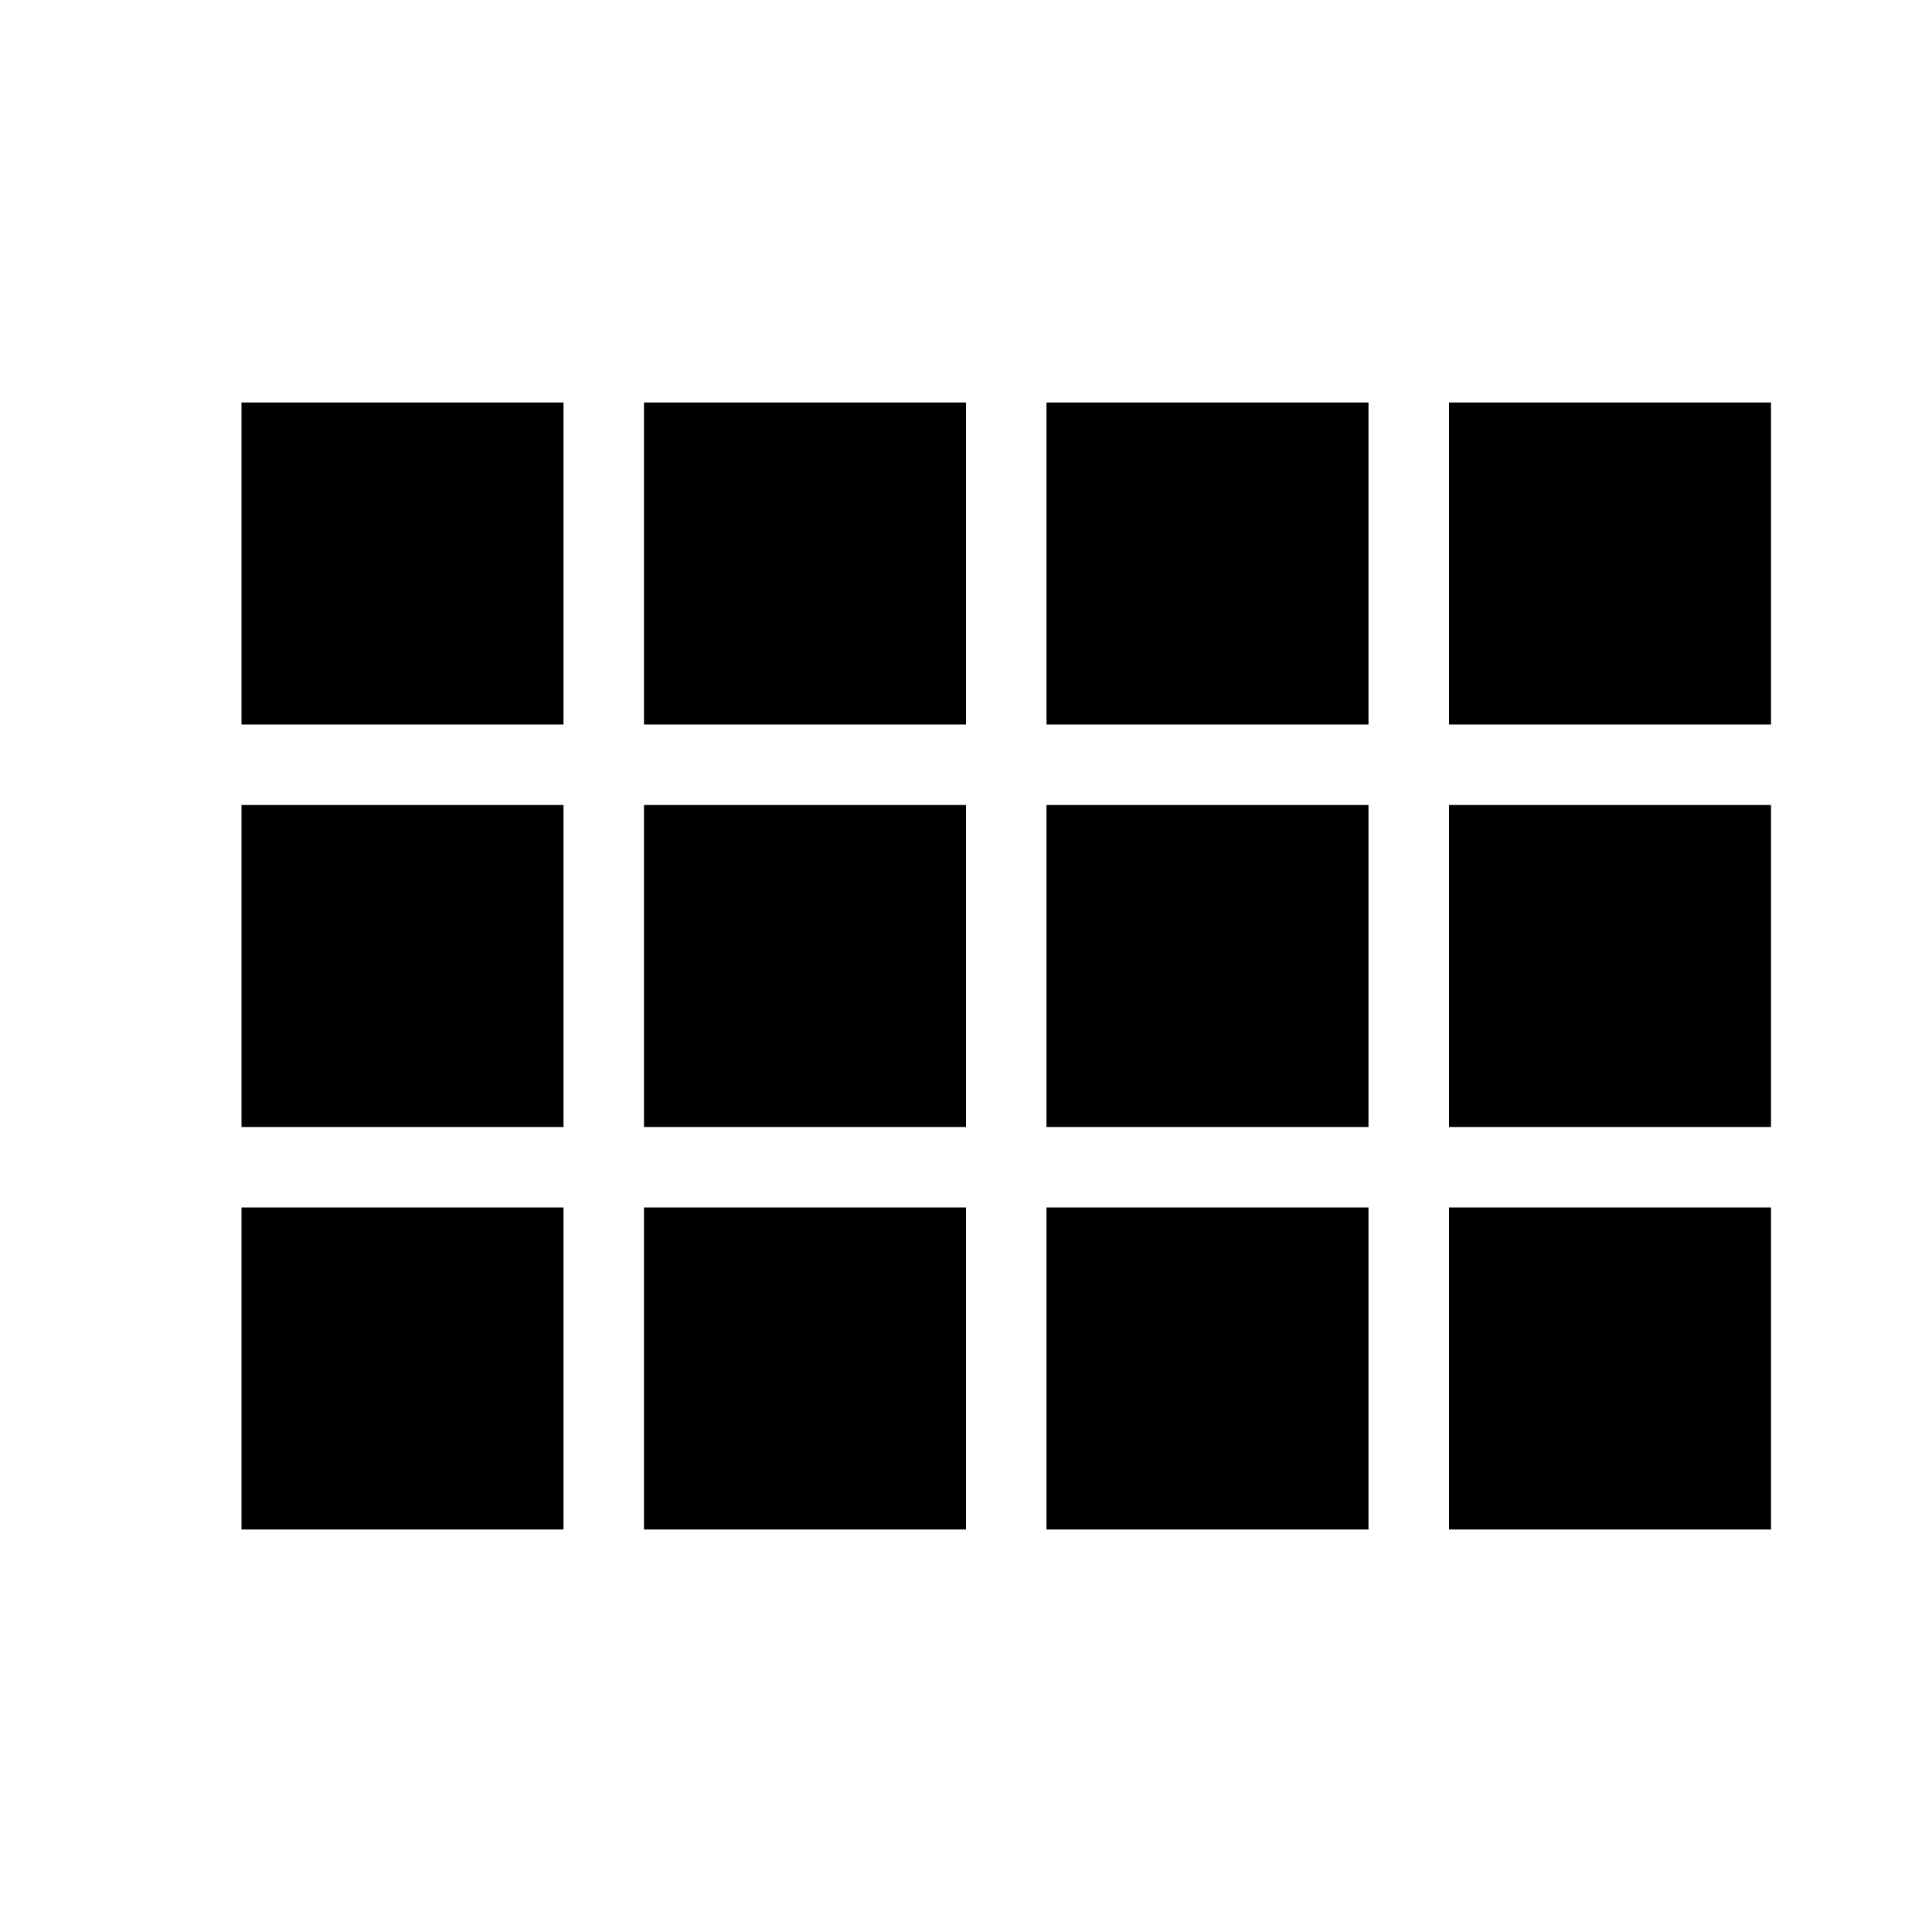
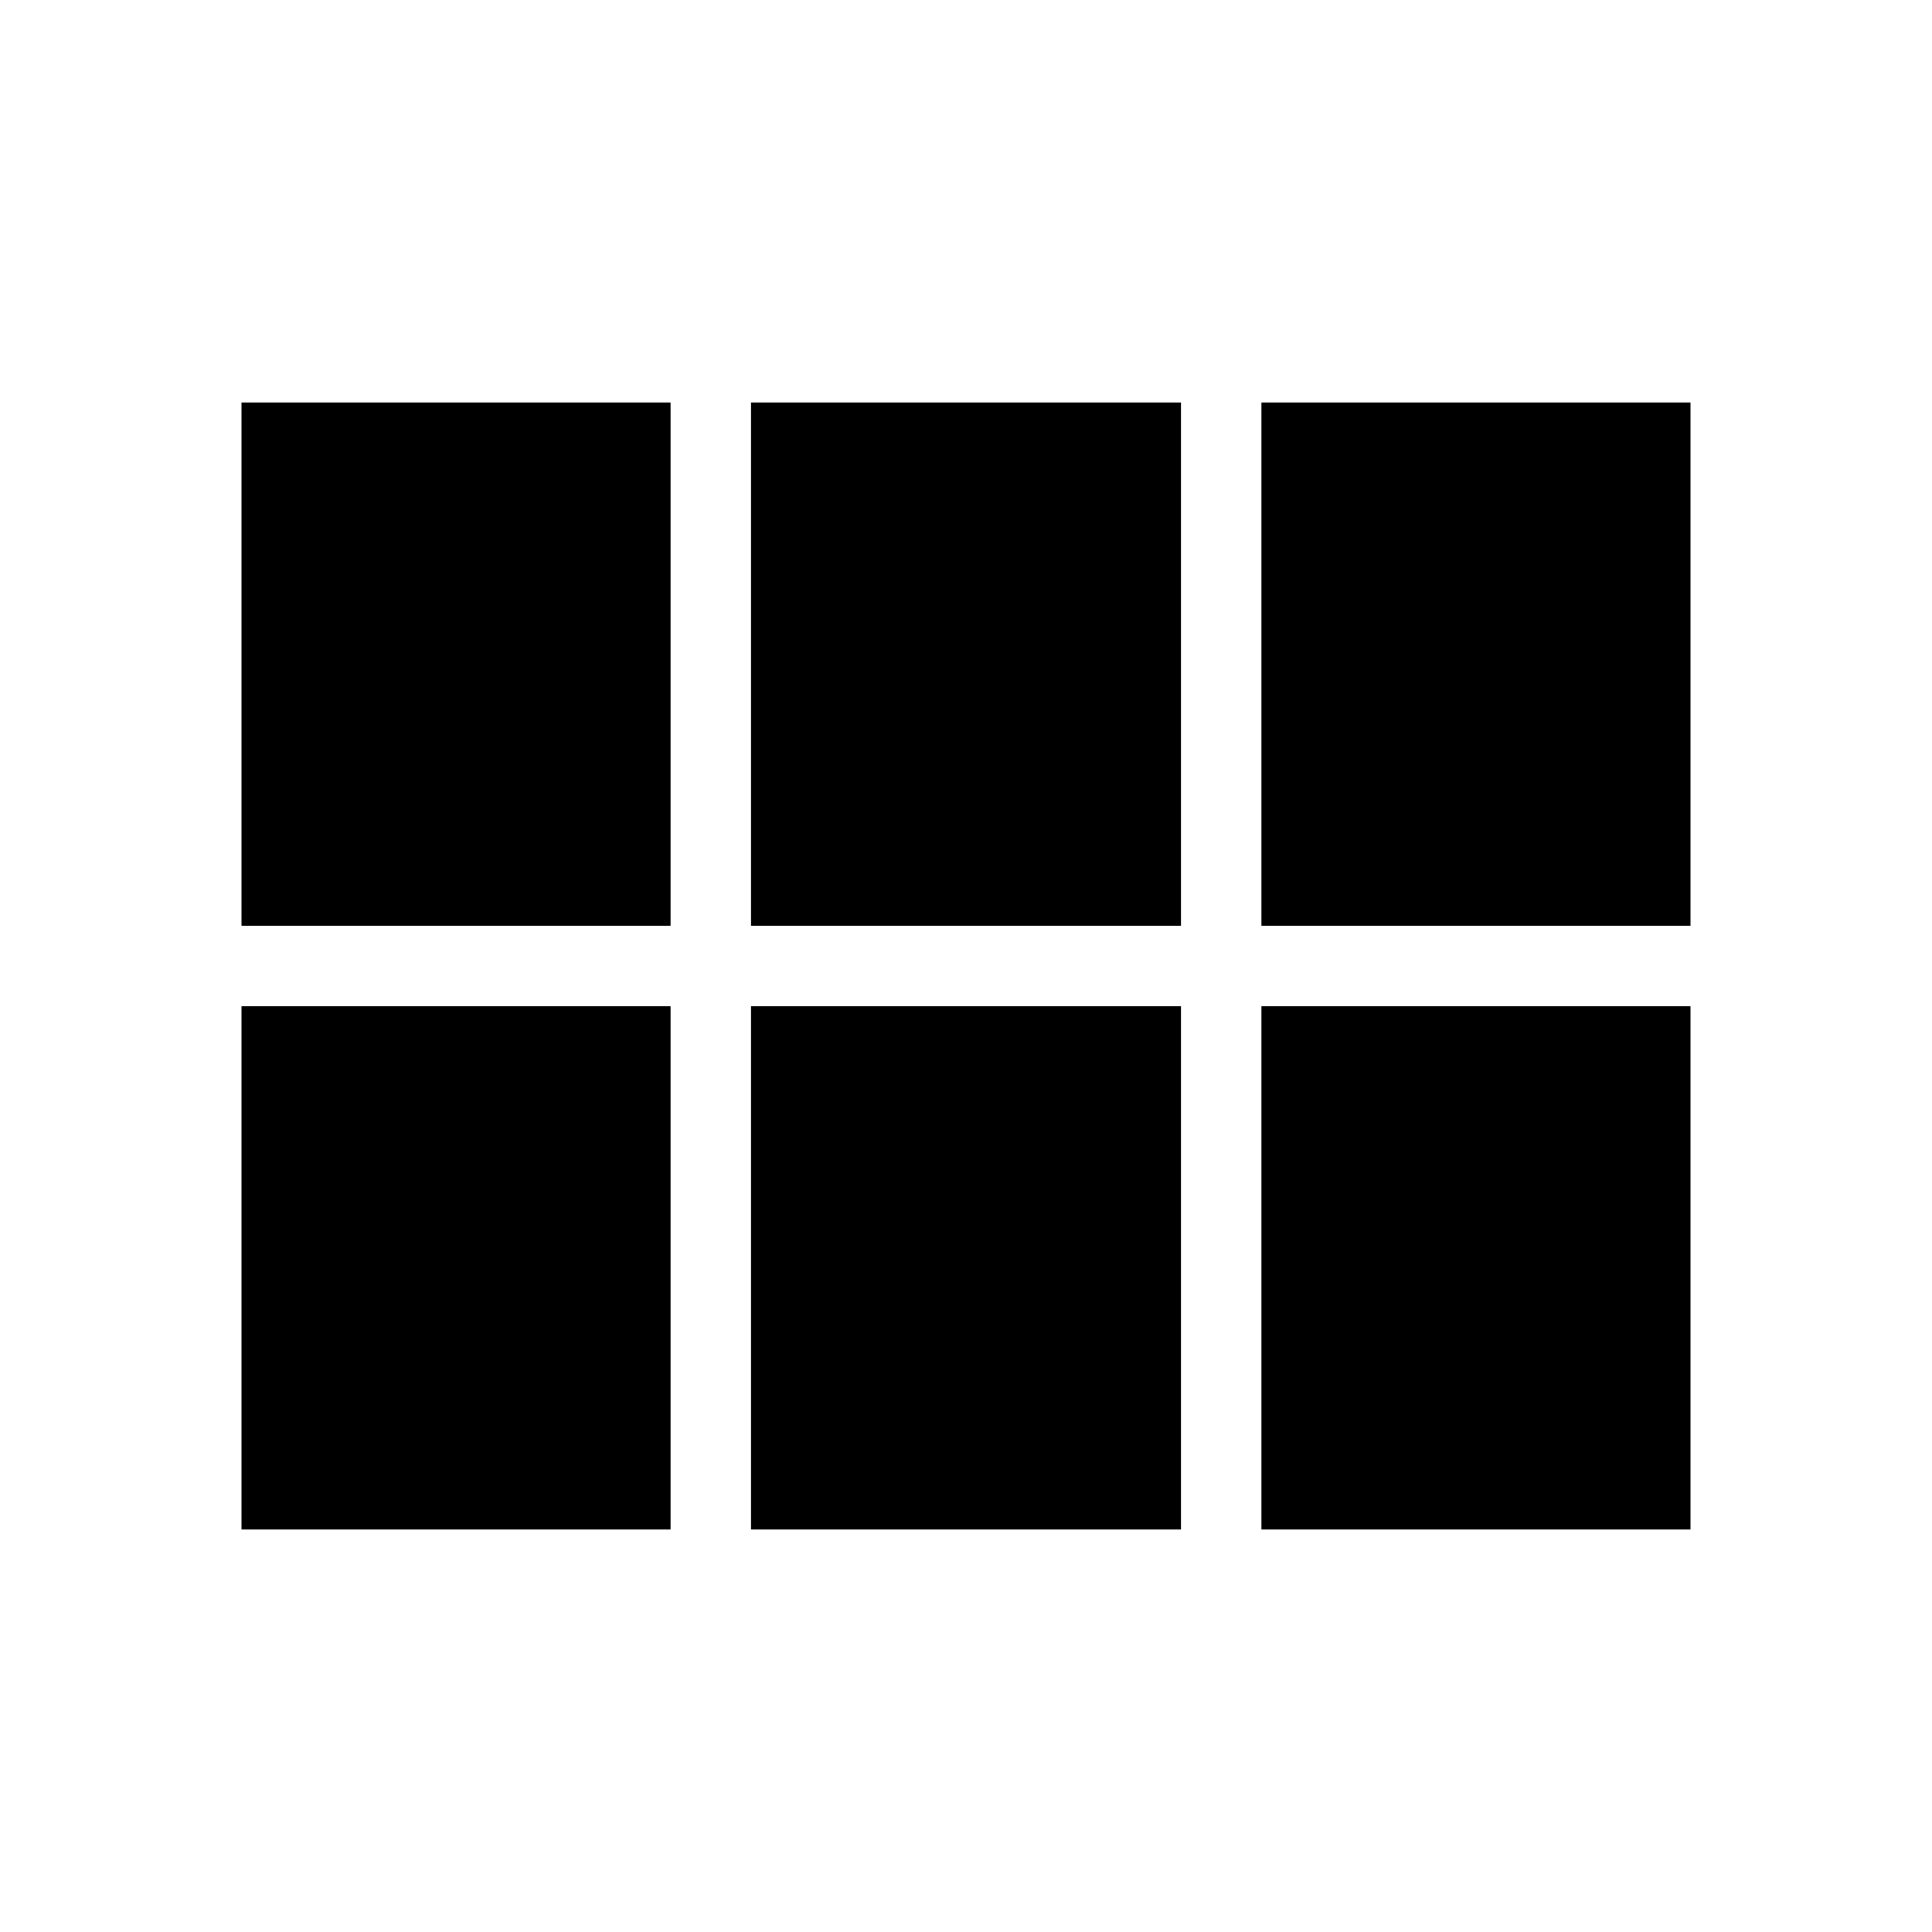
- <svg xmlns="http://www.w3.org/2000/svg" data-license="Apache License 2.0" data-source="Material Design" width="24" height="24" viewBox="0 0 24 24">
-   <path d="M3 9h4V5H3v4zm0 5h4v-4H3v4zm5 0h4v-4H8v4zm5 0h4v-4h-4v4zM8 9h4V5H8v4zm5-4v4h4V5h-4zm5 9h4v-4h-4v4zM3 19h4v-4H3v4zm5 0h4v-4H8v4zm5 0h4v-4h-4v4zm5 0h4v-4h-4v4zm0-14v4h4V5h-4z" />
-   <path d="M0 0h24v24H0z" fill="none" />
+ <svg xmlns="http://www.w3.org/2000/svg" data-license="Apache License 2.0" data-source="Material Design" enable-background="new 0 0 24 24" height="24px" viewBox="0 0 24 24" width="24px" fill="#000000">
+   <rect fill="none" height="24" width="24" />
+   <g>
+     <path d="M14.67,5v6.5H9.33V5H14.67z M15.67,11.5H21V5h-5.33V11.5z M14.67,19v-6.5H9.33V19H14.67z M15.67,12.5V19H21v-6.5H15.67z M8.33,12.5H3V19h5.33V12.5z M8.33,11.5V5H3v6.5H8.33z" />
+   </g>
</svg>
